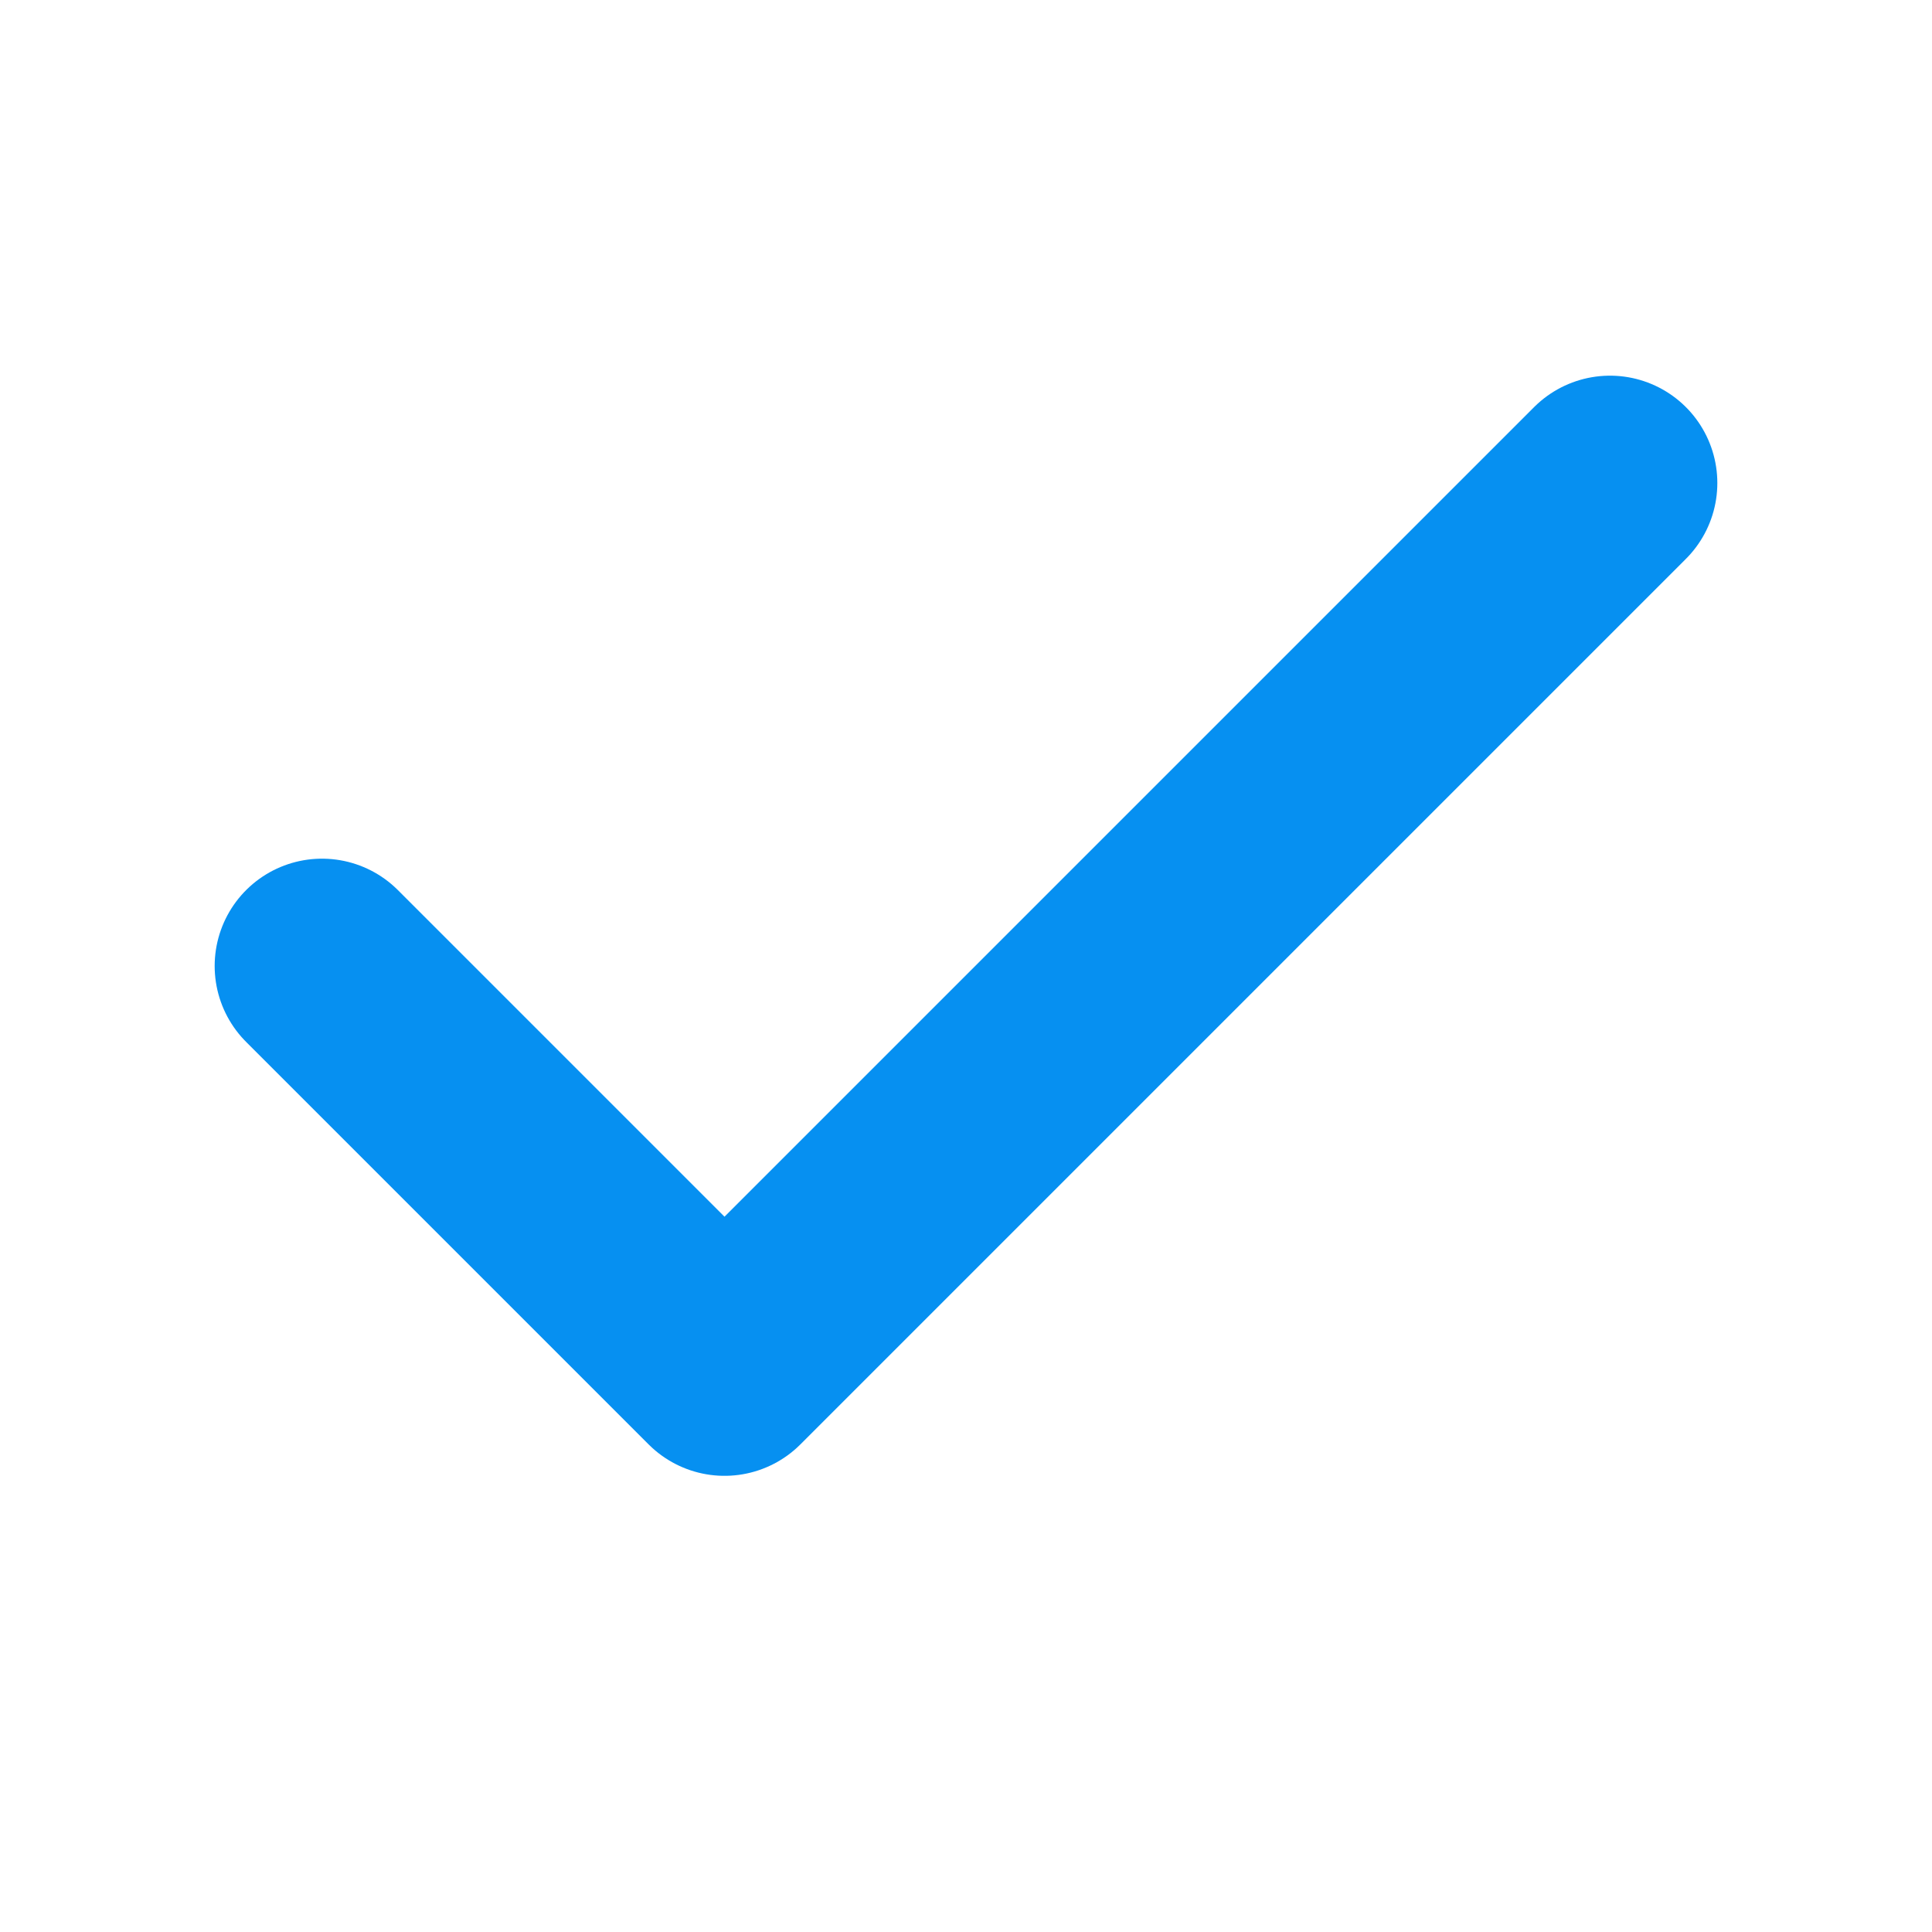
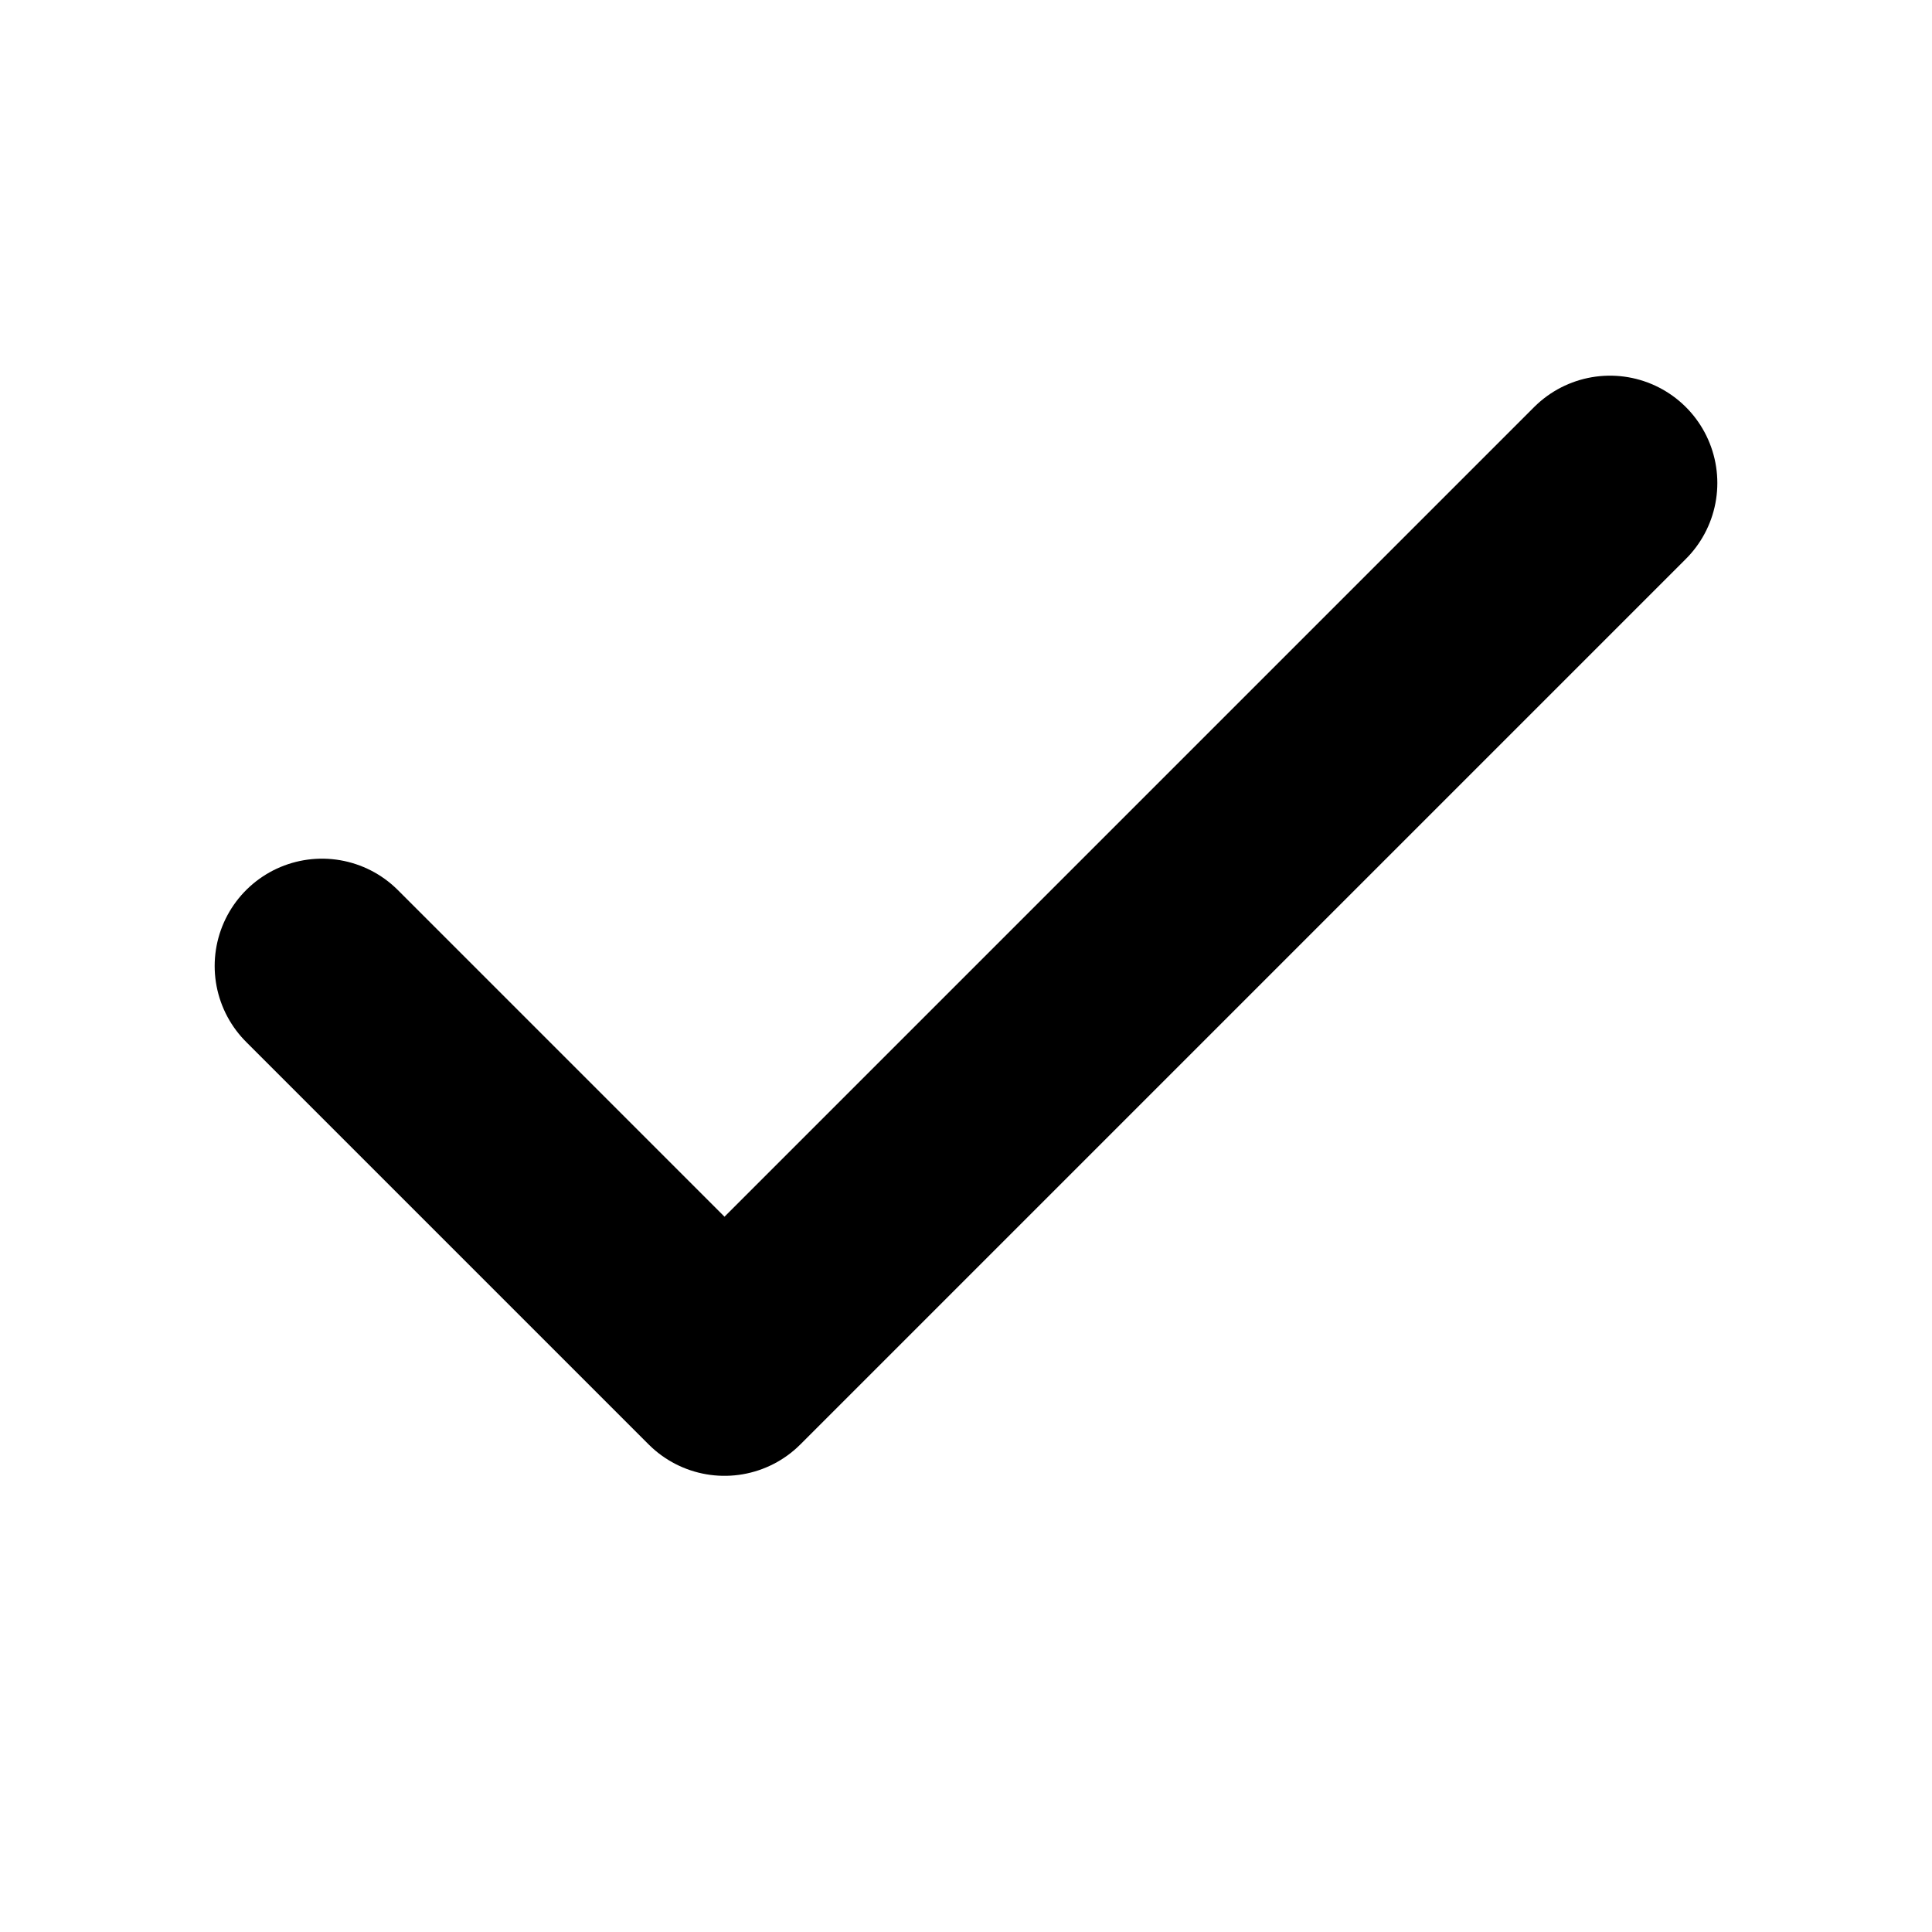
<svg xmlns="http://www.w3.org/2000/svg" width="18" height="18" viewBox="0 0 18 18" fill="none">
-   <path d="M15 4.5L6.75 12.75L3 9" stroke="#0690F1" stroke-width="2" stroke-linecap="round" stroke-linejoin="round" />
+   <path d="M15 4.5L6.75 12.75L3 9" stroke="currentColor" stroke-width="2" stroke-linecap="round" stroke-linejoin="round" />
</svg>
